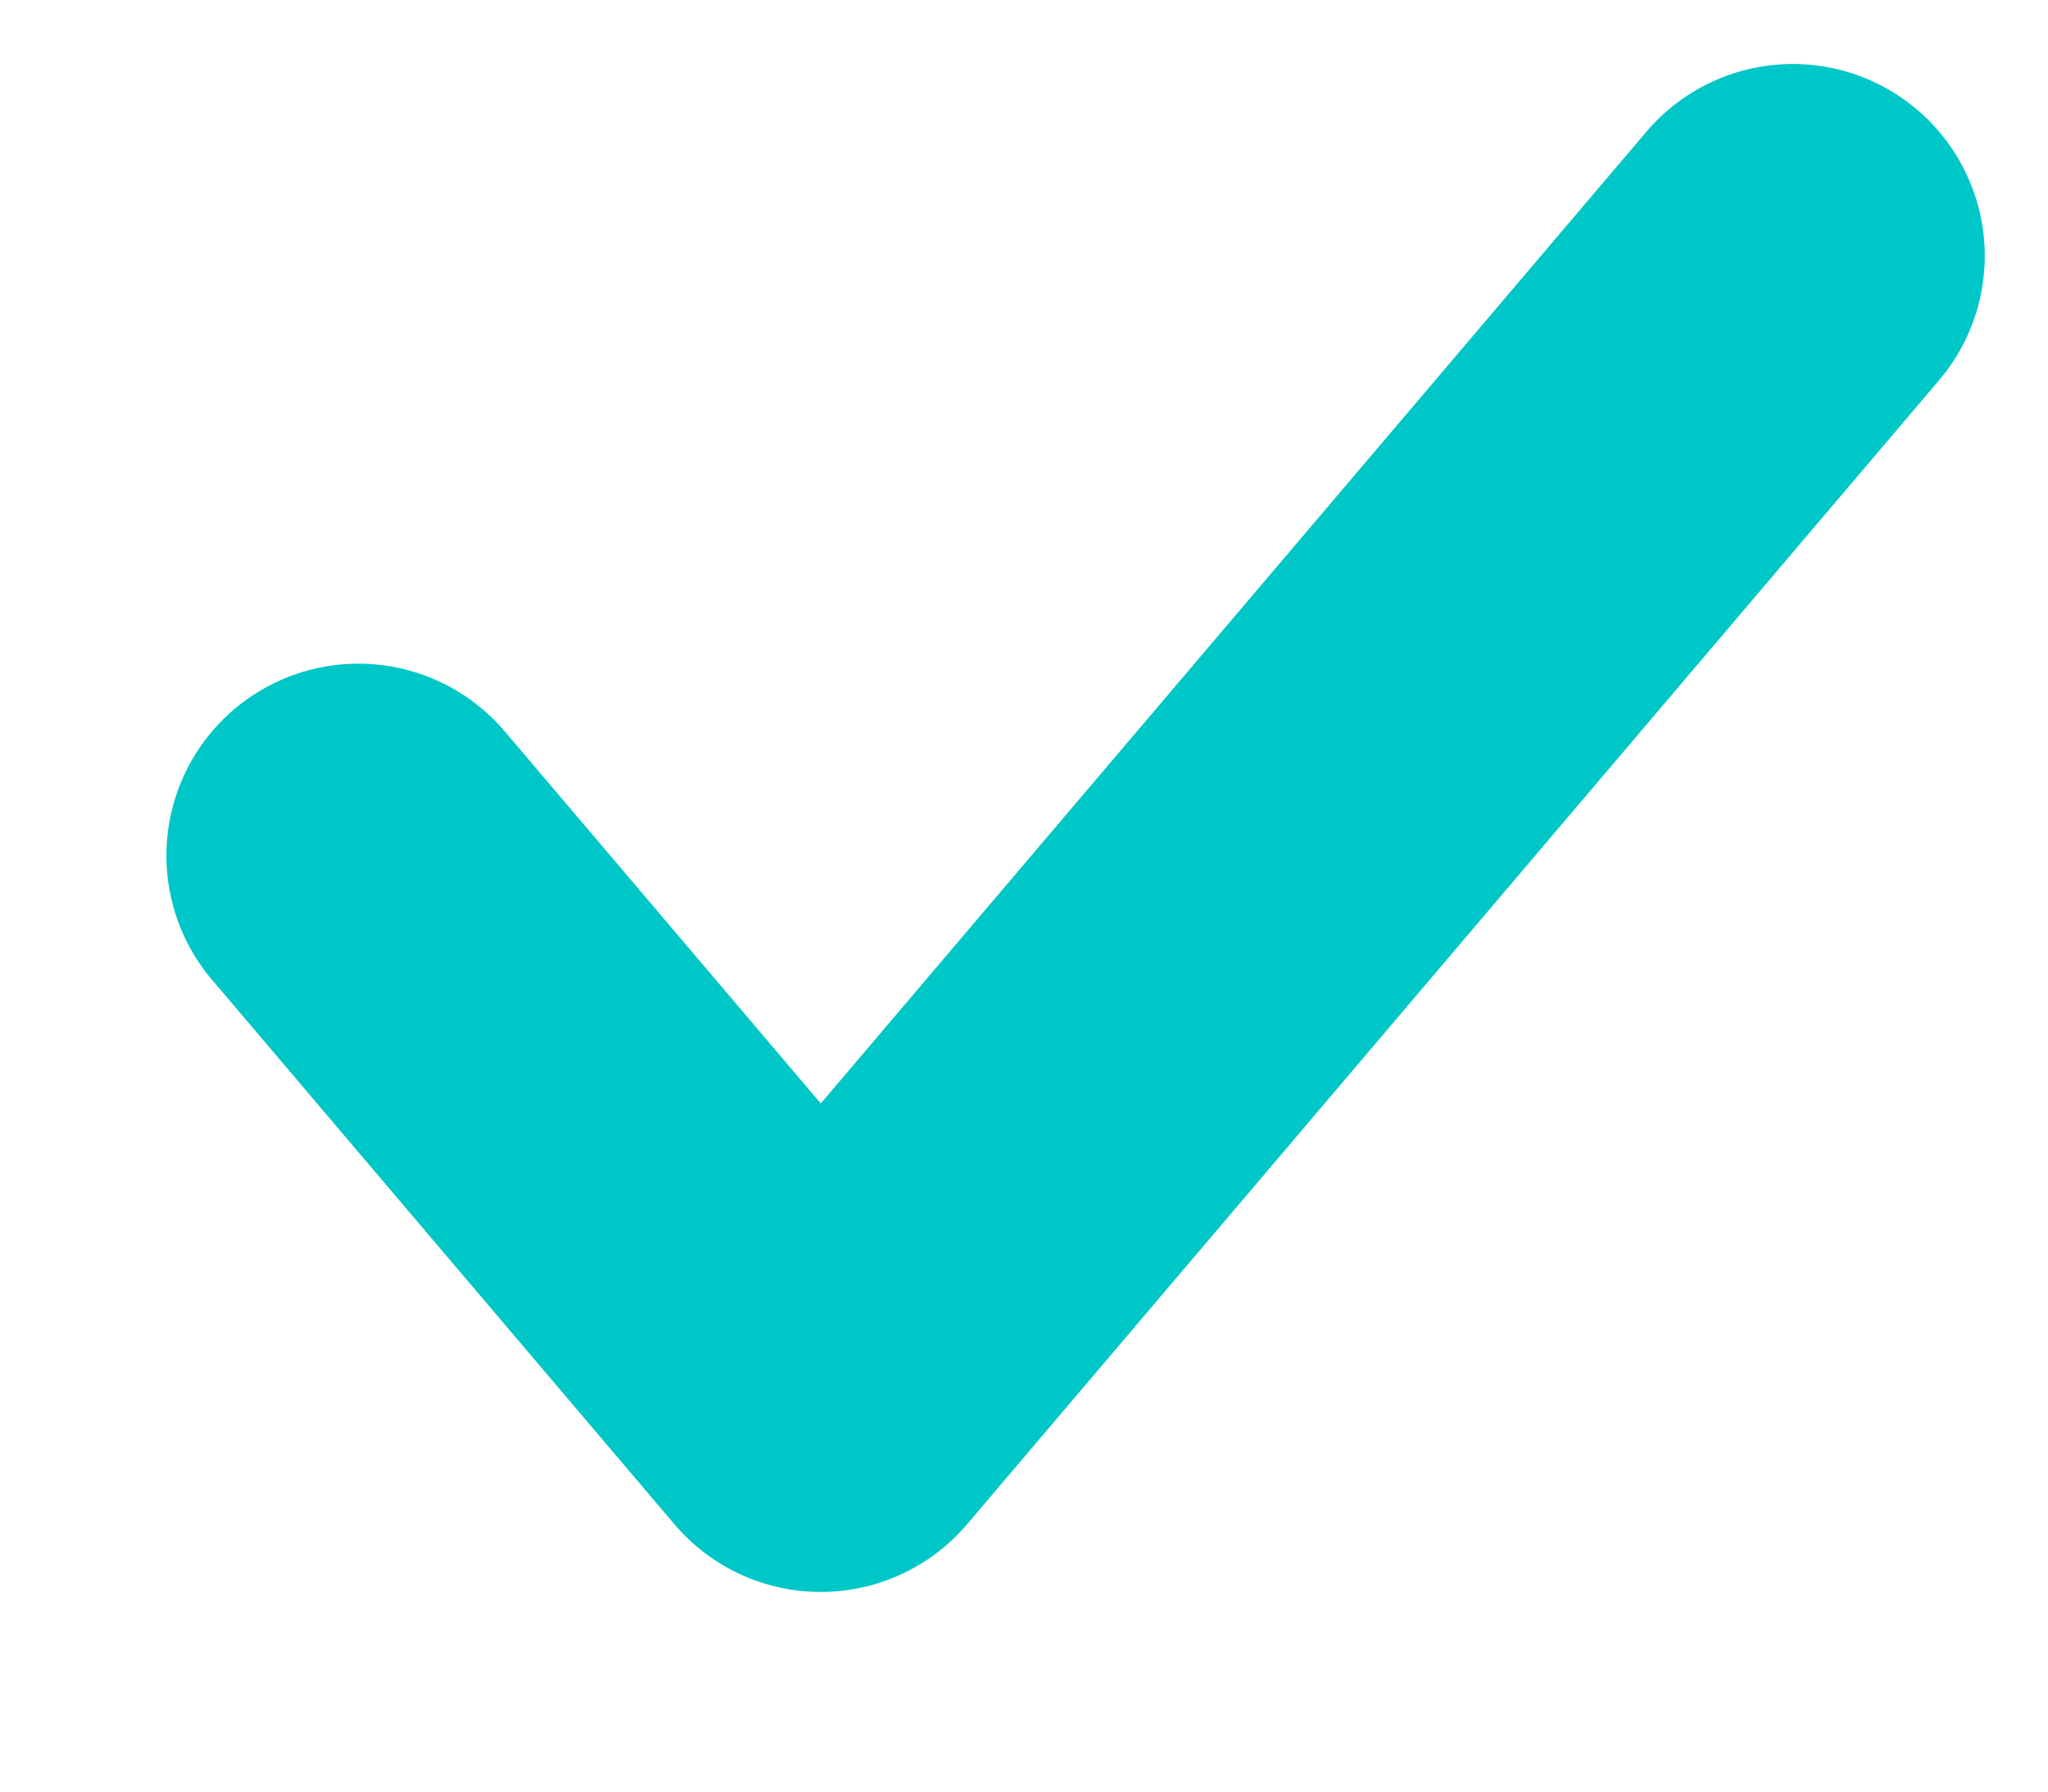
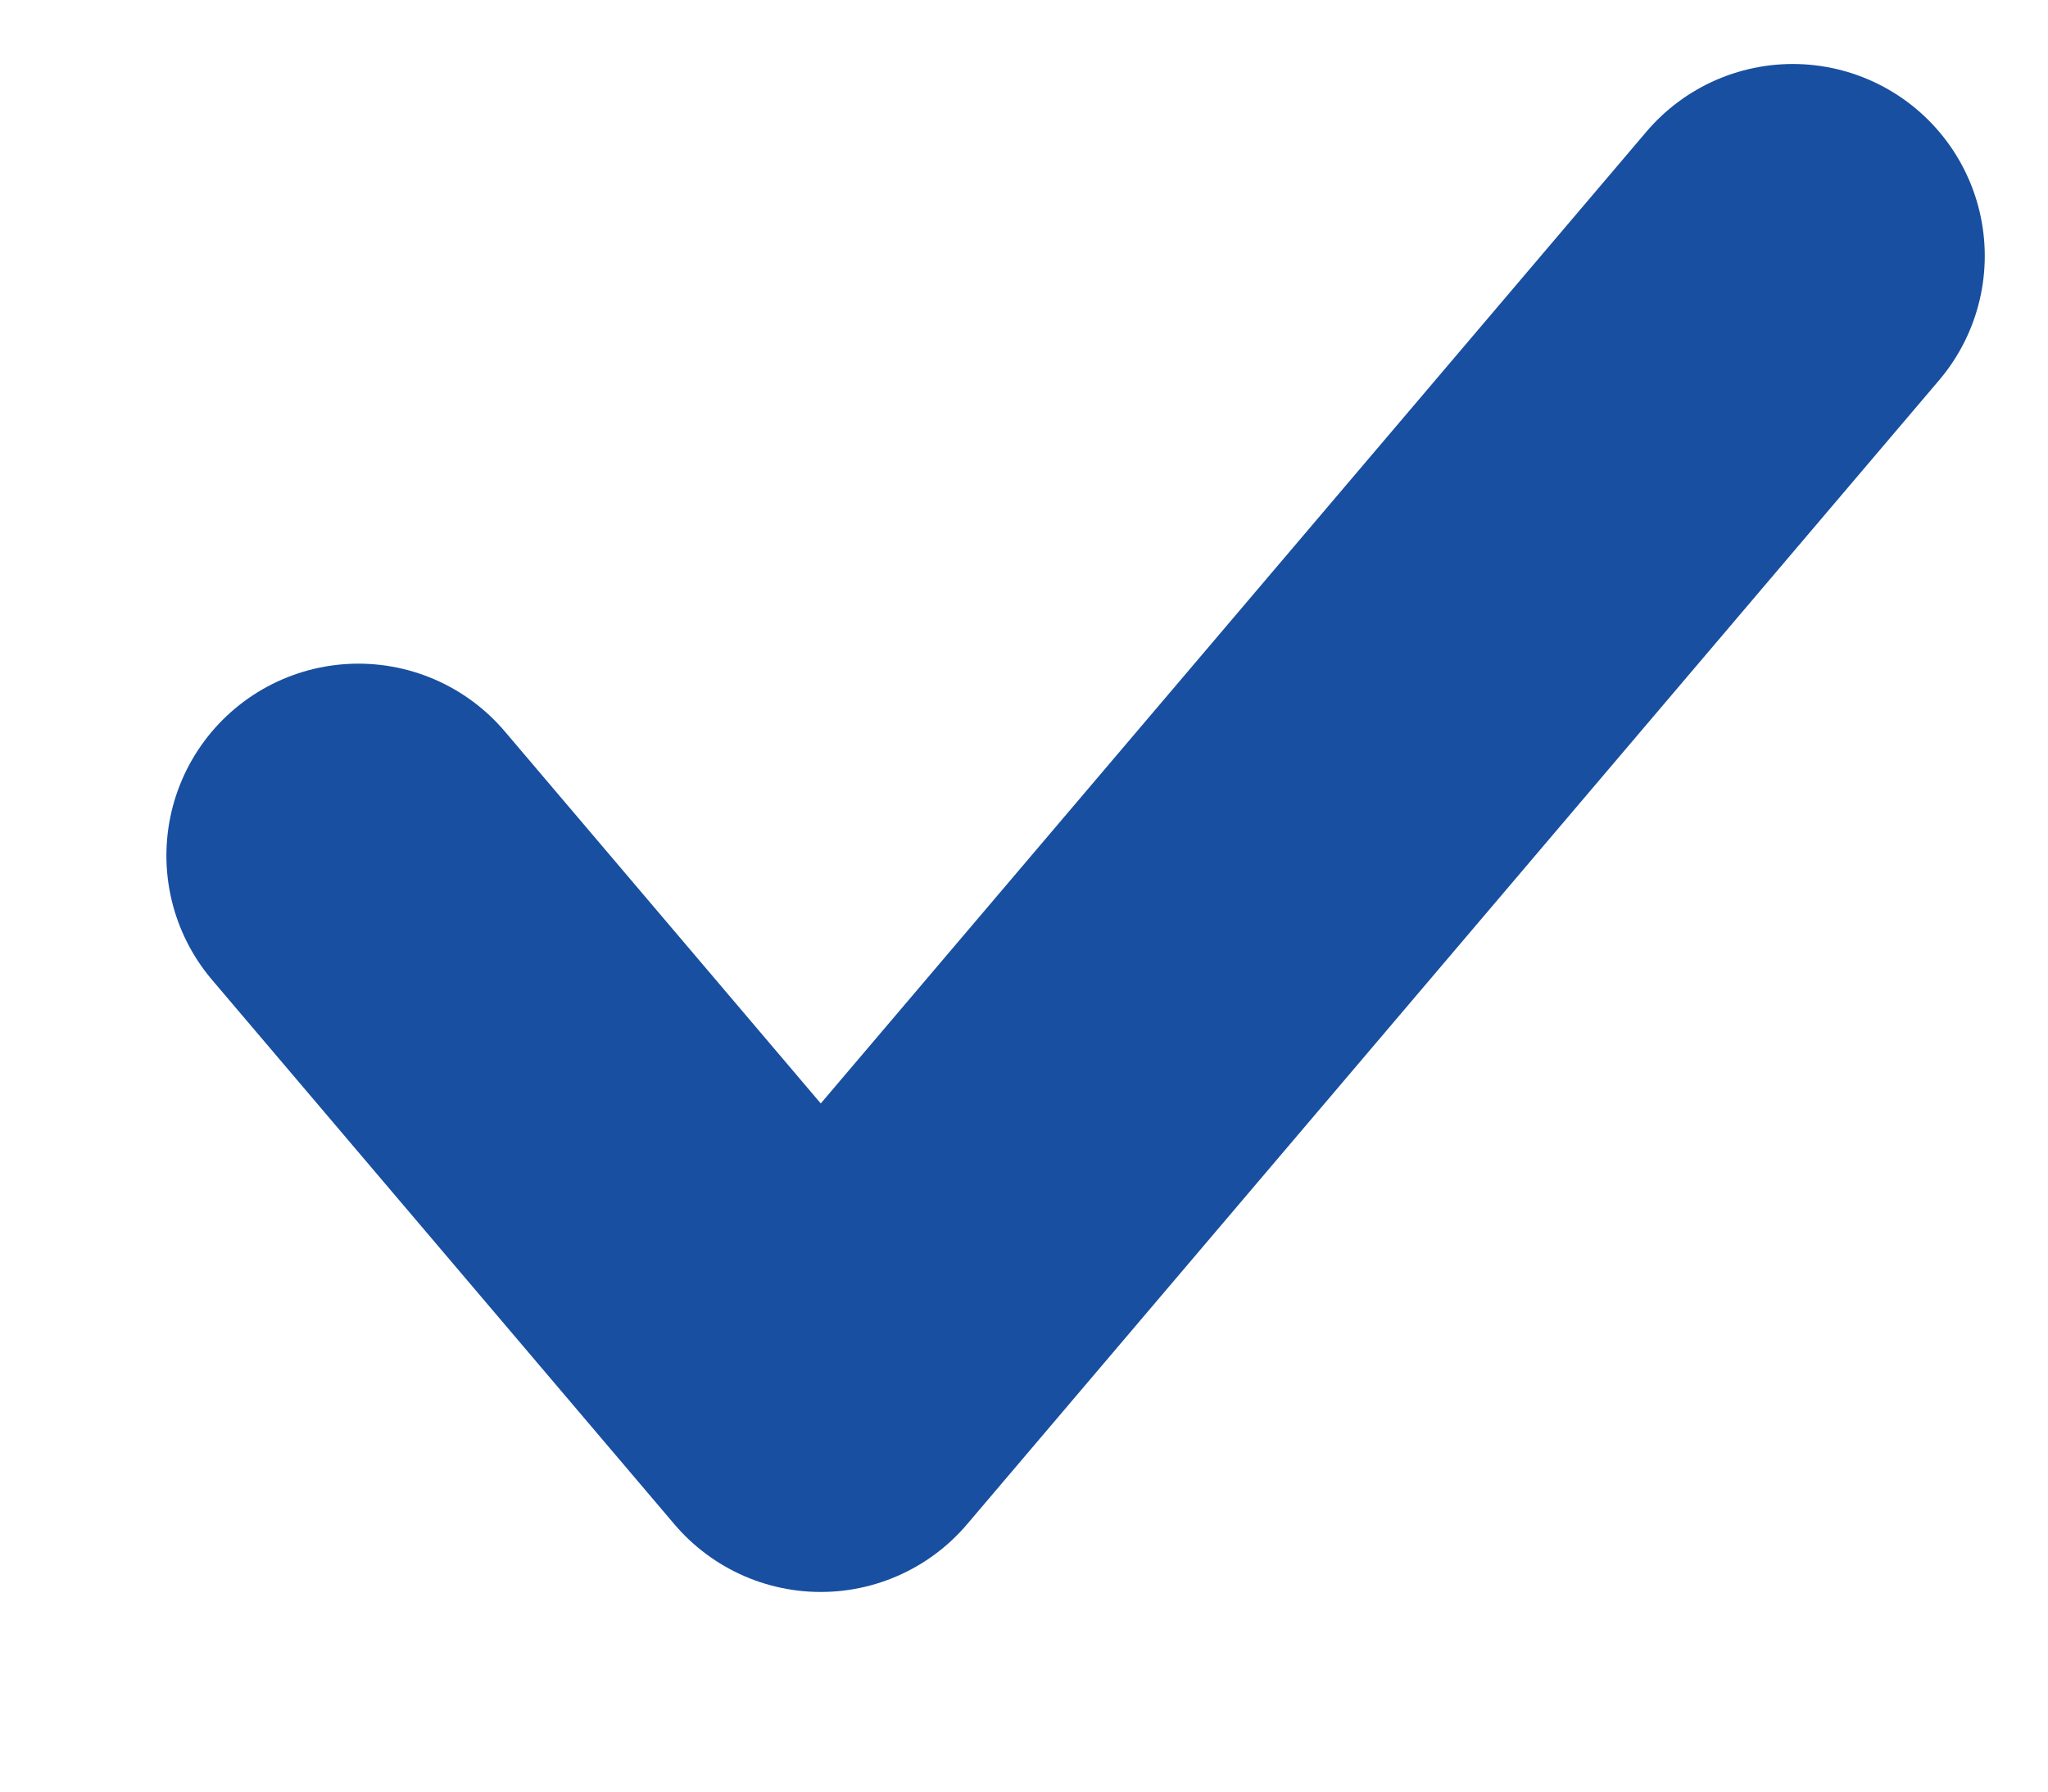
<svg xmlns="http://www.w3.org/2000/svg" width="8" height="7" viewBox="0 0 8 7">
  <g>
    <g>
-       <path fill="none" stroke="#00c7c7" stroke-linecap="round" stroke-linejoin="round" stroke-miterlimit="20" stroke-width="1.5" d="M1.4 3.343v0l.338.398v0L3.206 5.47v0L7.003 1v0" />
+       <path fill="none" stroke="#184fa0" stroke-linecap="round" stroke-linejoin="round" stroke-miterlimit="20" stroke-width="1.5" d="M1.4 3.343v0l.338.398v0L3.206 5.47v0L7.003 1v0" />
    </g>
  </g>
</svg>
